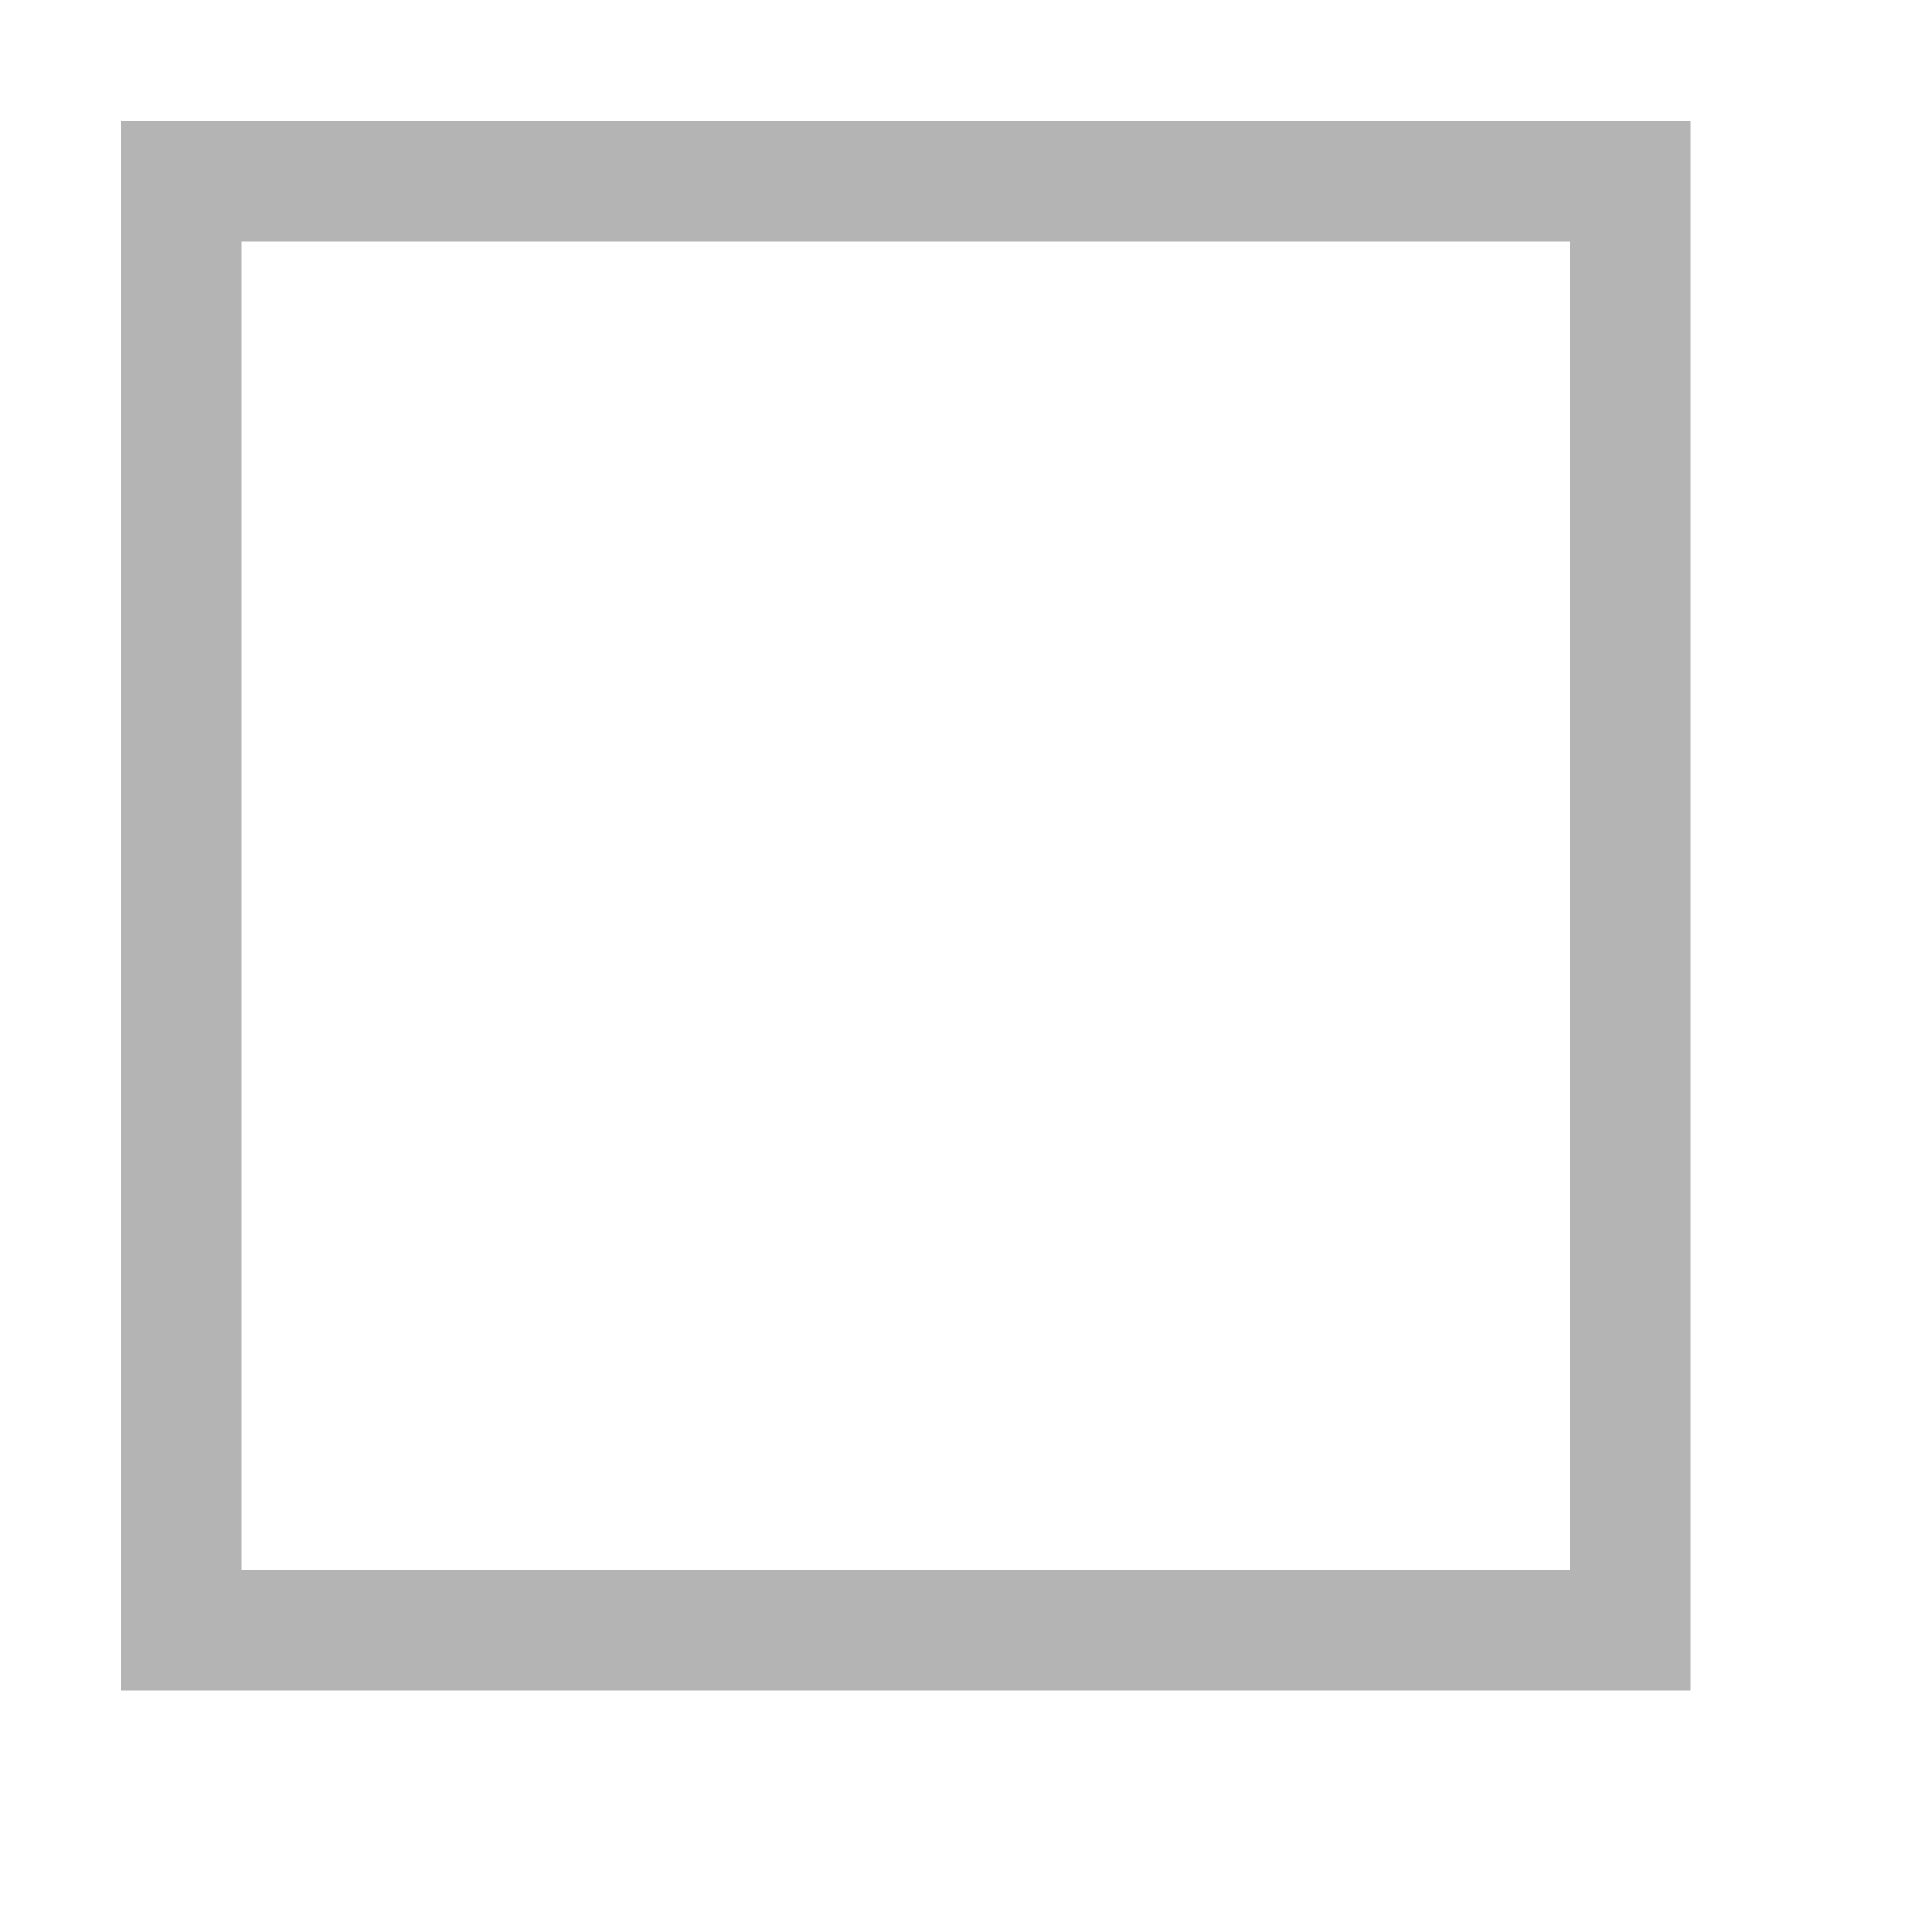
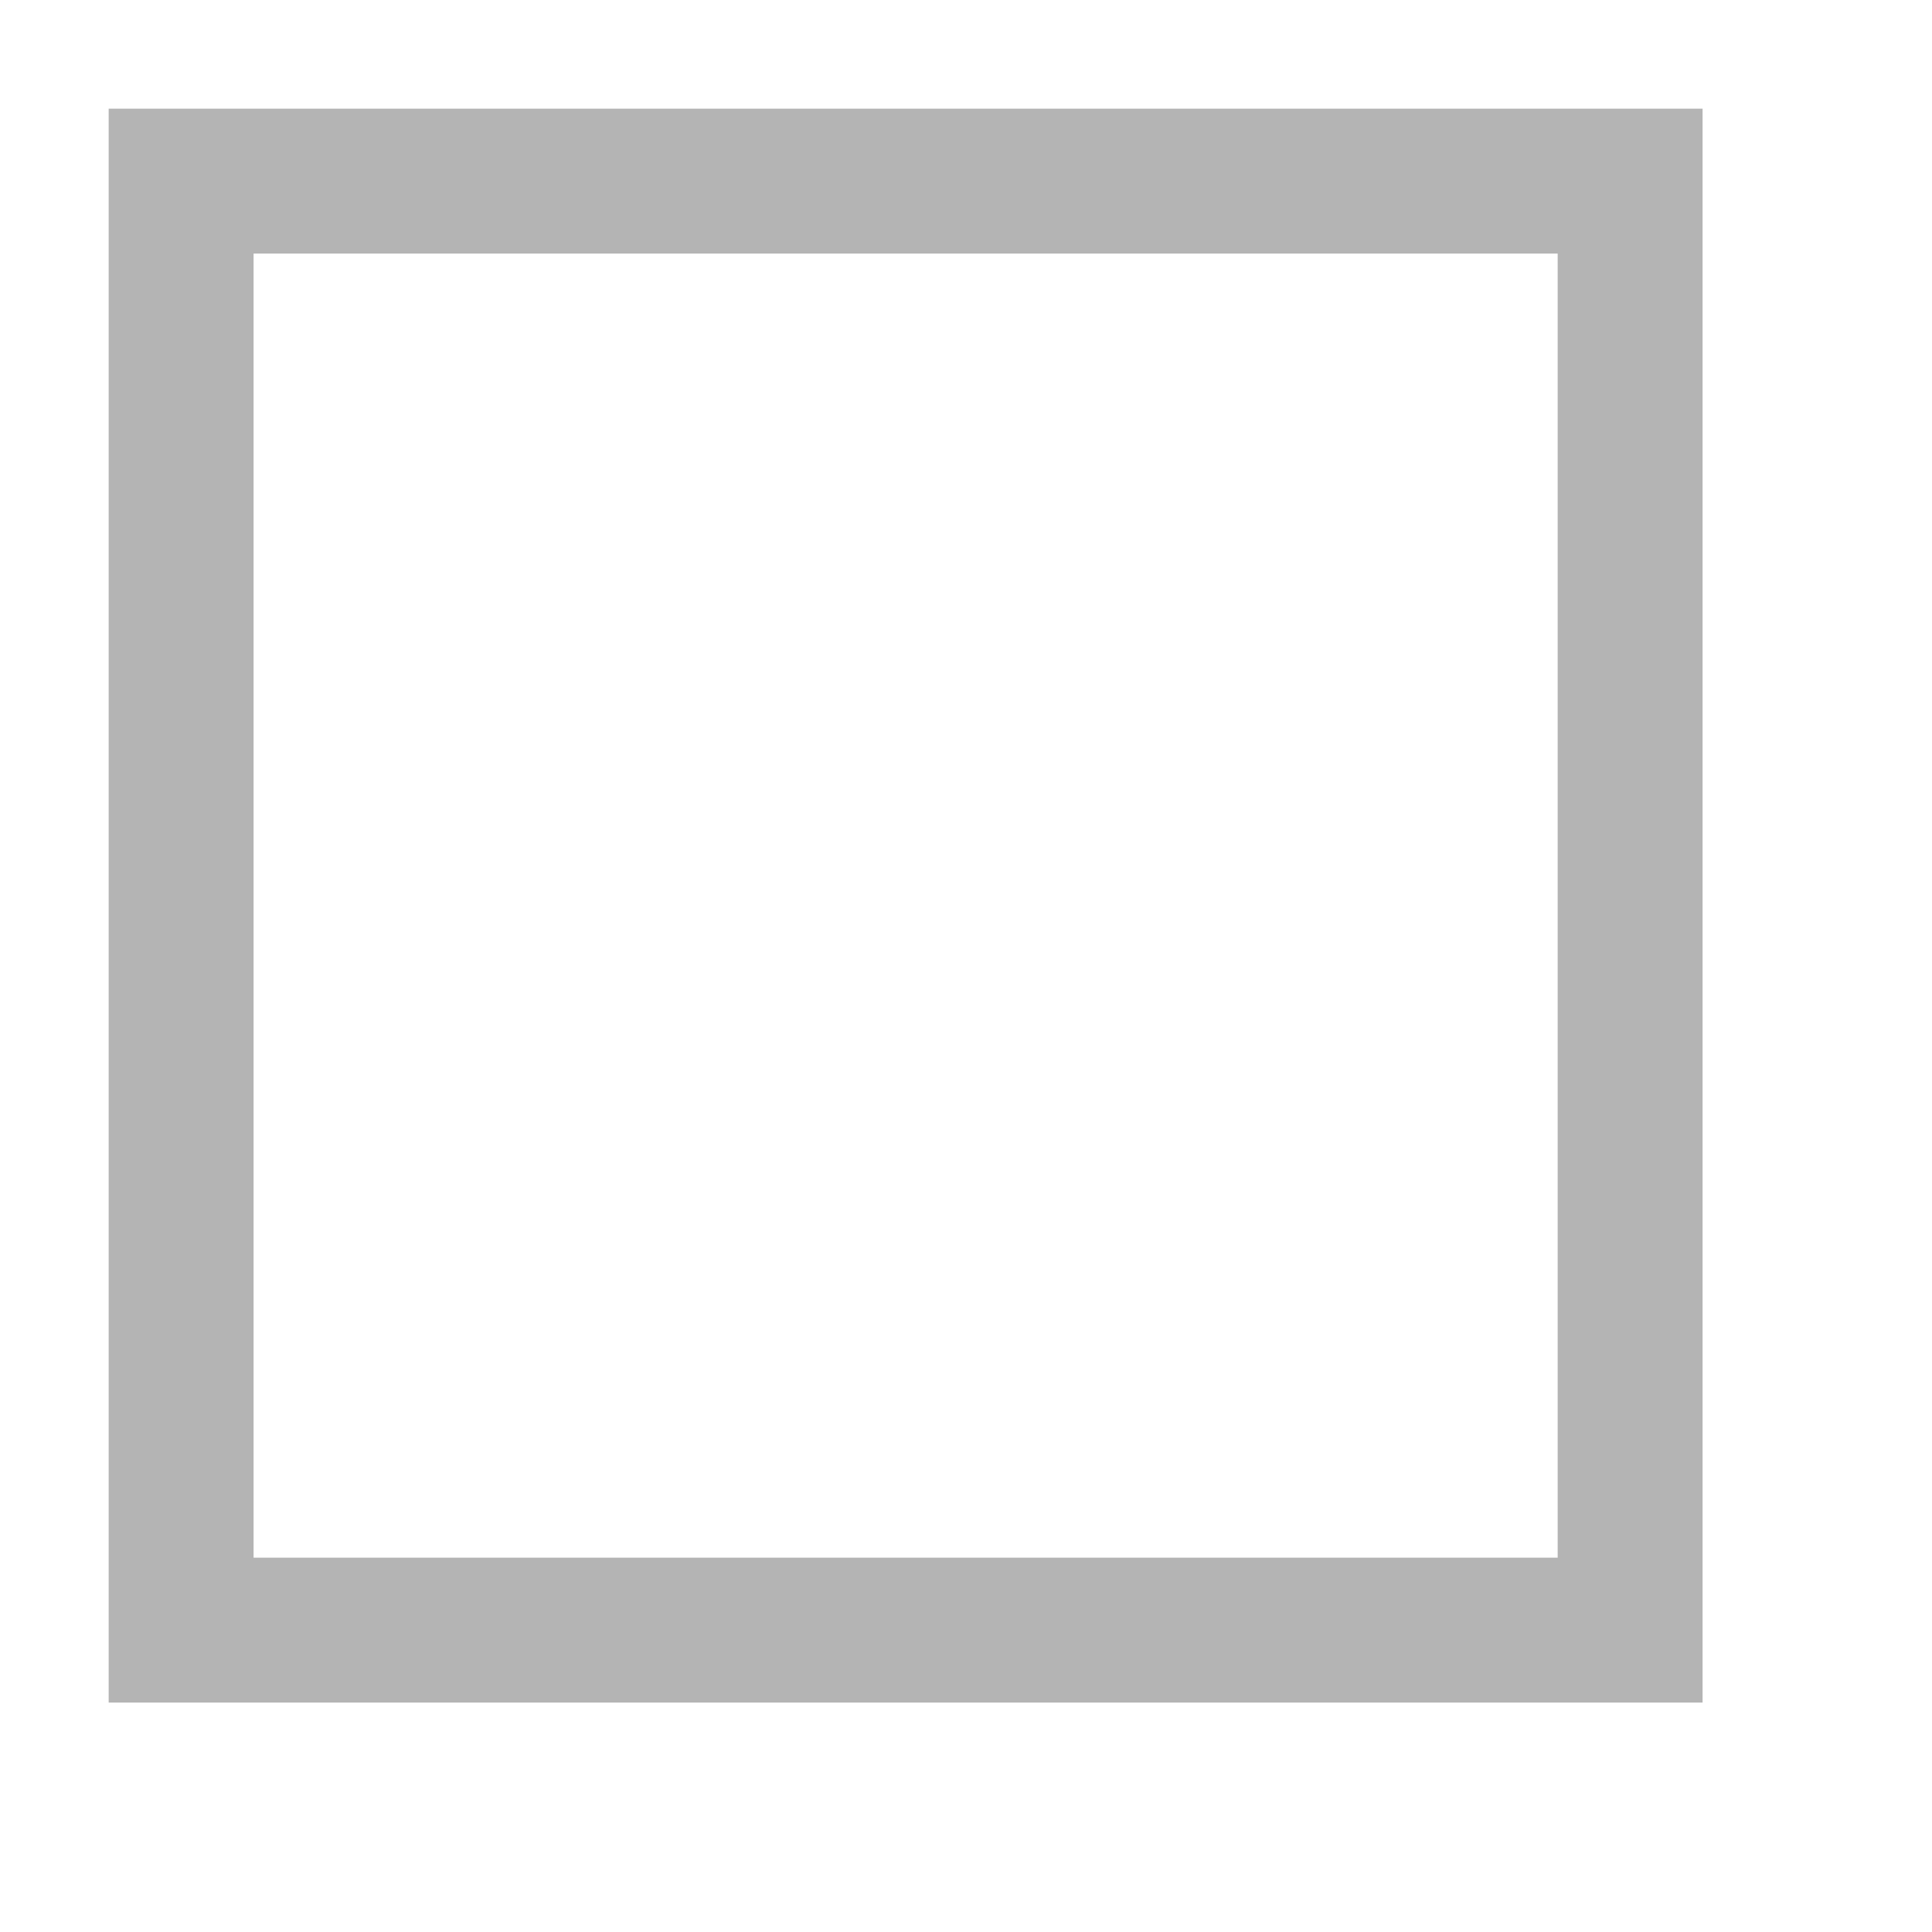
<svg xmlns="http://www.w3.org/2000/svg" width="16" height="16" viewBox="0 0 16 16" id="svg6018" version="1.1">
  <defs id="defs6020" />
  <g id="layer1" transform="translate(0,-1036.362)">
-     <rect ry="0" y="1037.862" x="1.5" height="12" width="12" id="rect6602" style="color:#000000;display:inline;overflow:visible;visibility:visible;opacity:1;fill:none;fill-opacity:1;fill-rule:nonzero;stroke:#b4b4b4;stroke-width:1;stroke-linecap:butt;stroke-linejoin:miter;stroke-miterlimit:4;stroke-dasharray:none;stroke-dashoffset:0;stroke-opacity:1;marker:none;enable-background:accumulate" />
+     <rect ry="0" y="1037.862" x="1.5" height="12" width="12" id="rect6602" style="color:#000000;display:inline;overflow:visible;visibility:visible;opacity:1;fill:none;fill-opacity:1;fill-rule:nonzero;stroke:#b4b4b4;stroke-width:1.2;stroke-linecap:butt;stroke-linejoin:miter;stroke-miterlimit:4;stroke-dasharray:none;stroke-dashoffset:0;stroke-opacity:1;marker:none;enable-background:accumulate" />
  </g>
</svg>
